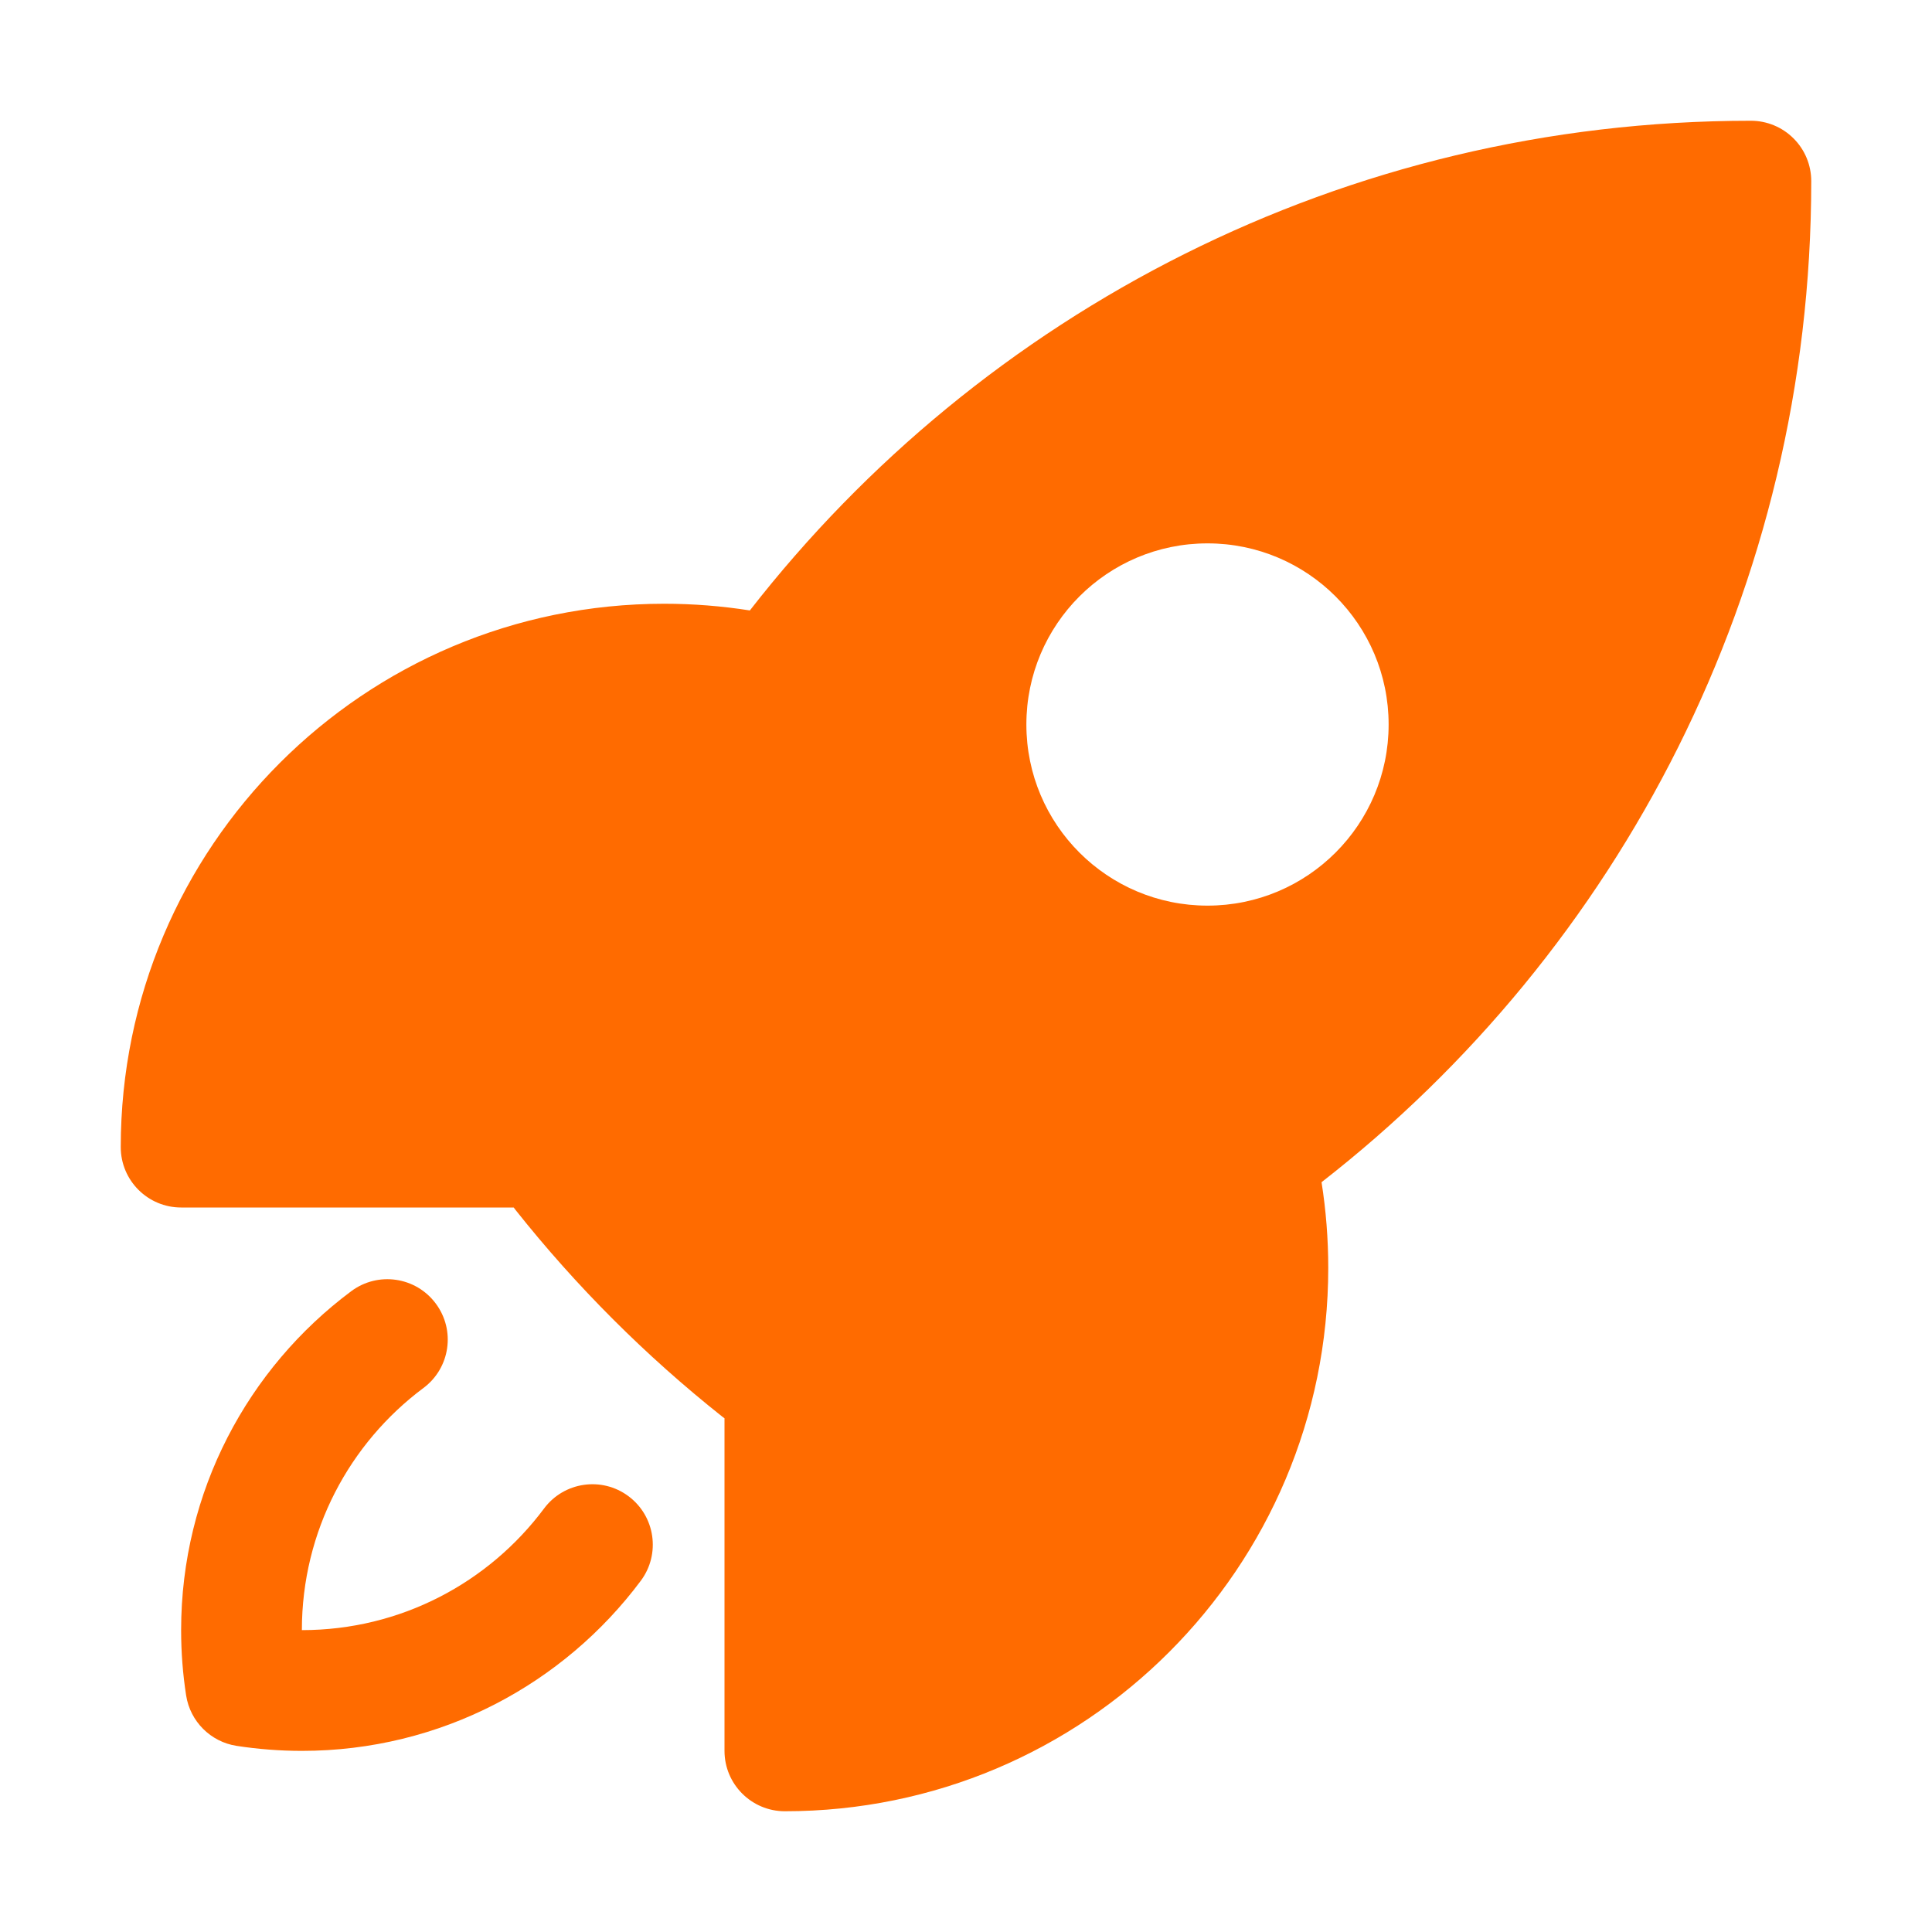
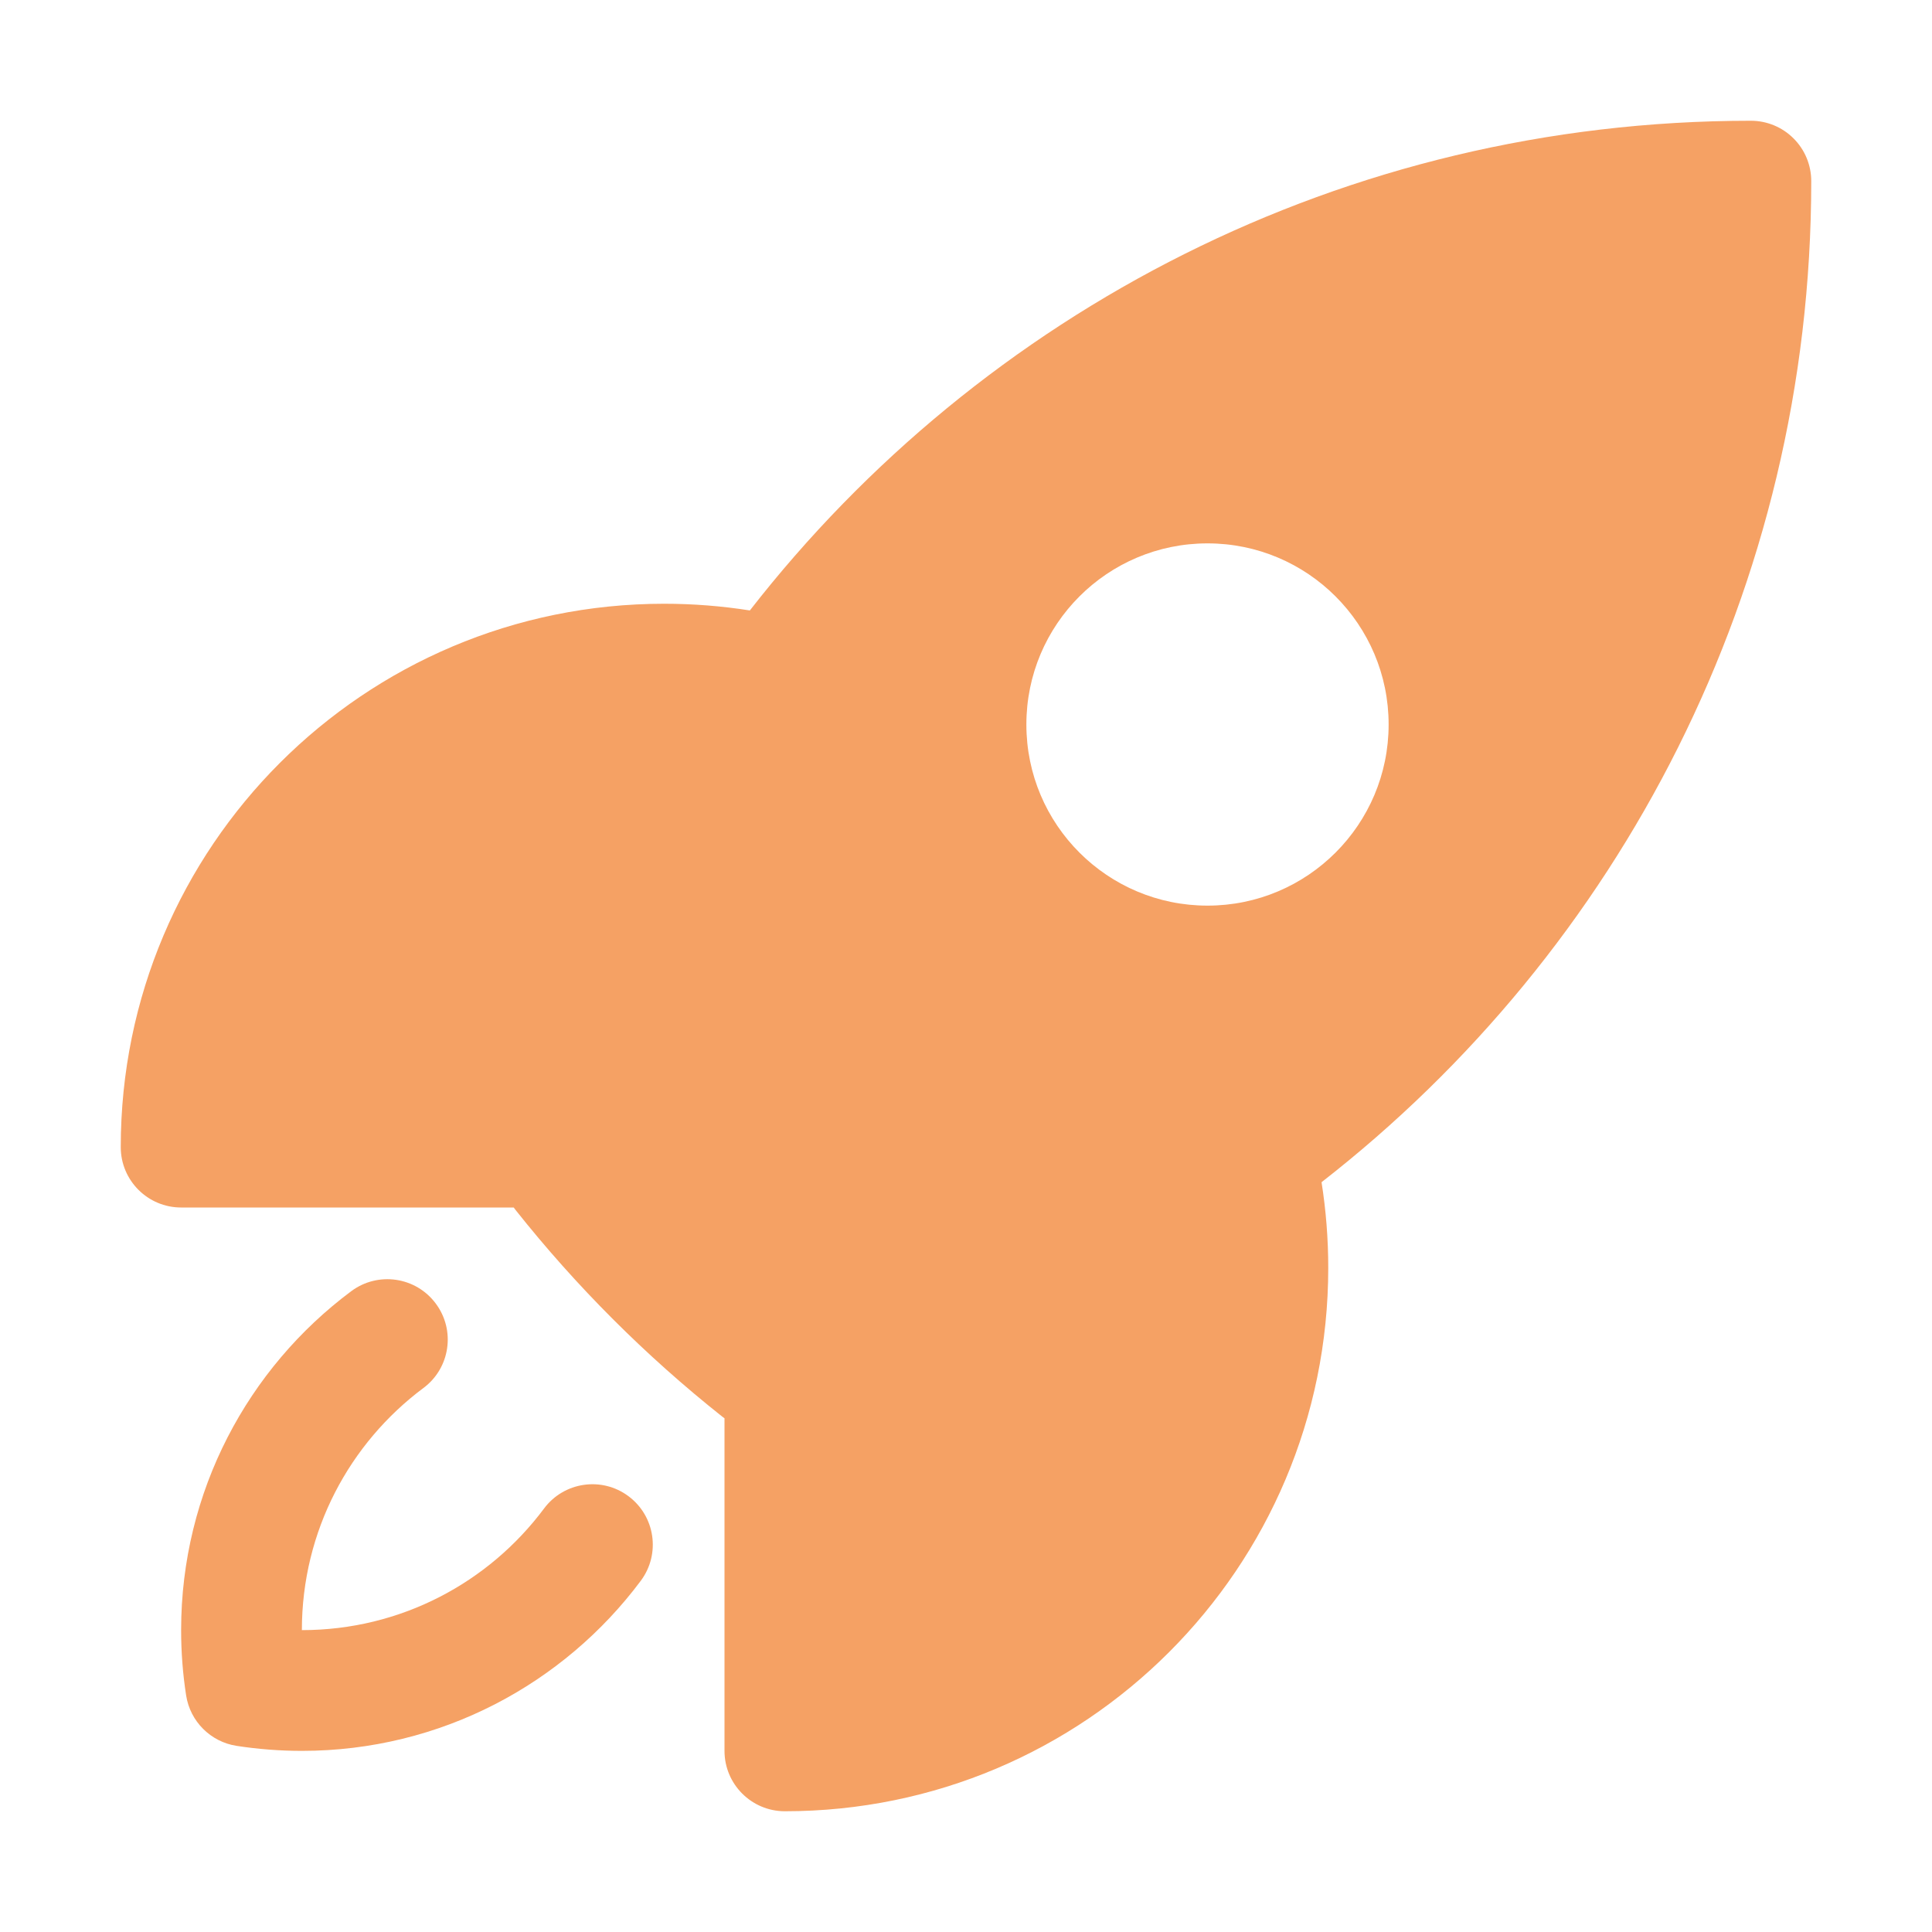
<svg xmlns="http://www.w3.org/2000/svg" width="32" height="32" viewBox="0 0 32 32" fill="none">
-   <path fill-rule="evenodd" clip-rule="evenodd" d="M12.42 10.111C16.261 5.177 22.259 2 29 2C29.265 2 29.52 2.105 29.707 2.293C29.895 2.48 30 2.735 30 3C30 9.741 26.823 15.74 21.889 19.581C21.962 20.044 22 20.518 22 21C22 25.971 17.971 30 13 30C12.448 30 12 29.552 12 29V23.491C11.988 23.482 11.976 23.473 11.963 23.464C10.694 22.457 9.544 21.307 8.537 20.038C8.528 20.025 8.518 20.013 8.509 20H3C2.448 20 2 19.552 2 19C2 14.029 6.029 10 11 10C11.483 10 11.957 10.038 12.42 10.111ZM20 9C18.343 9 17 10.343 17 12C17 13.657 18.343 15 20 15C21.657 15 23 13.657 23 12C23 10.343 21.657 9 20 9Z" fill="#FF6B00" />
-   <path d="M7.014 22.989C7.457 22.659 7.548 22.032 7.217 21.59C6.887 21.147 6.261 21.056 5.818 21.386C4.109 22.66 3 24.701 3 27C3 27.367 3.028 27.729 3.083 28.082C3.15 28.512 3.488 28.85 3.918 28.917C4.271 28.971 4.633 29 5 29C7.299 29 9.339 27.89 10.614 26.182C10.944 25.739 10.853 25.113 10.41 24.782C9.968 24.452 9.341 24.543 9.011 24.986C8.098 26.21 6.641 27 5 27C5 25.359 5.79 23.902 7.014 22.989Z" fill="#FF6B00" />
+   <path fill-rule="evenodd" clip-rule="evenodd" d="M12.42 10.111C16.261 5.177 22.259 2 29 2C29.265 2 29.52 2.105 29.707 2.293C29.895 2.48 30 2.735 30 3C30 9.741 26.823 15.74 21.889 19.581C21.962 20.044 22 20.518 22 21C22 25.971 17.971 30 13 30C12.448 30 12 29.552 12 29V23.491C11.988 23.482 11.976 23.473 11.963 23.464C10.694 22.457 9.544 21.307 8.537 20.038C8.528 20.025 8.518 20.013 8.509 20H3C2.448 20 2 19.552 2 19C2 14.029 6.029 10 11 10C11.483 10 11.957 10.038 12.42 10.111ZM20 9C18.343 9 17 10.343 17 12C17 13.657 18.343 15 20 15C21.657 15 23 13.657 23 12C23 10.343 21.657 9 20 9Z" fill="#f5a164" />
+   <path d="M7.014 22.989C7.457 22.659 7.548 22.032 7.217 21.59C6.887 21.147 6.261 21.056 5.818 21.386C4.109 22.66 3 24.701 3 27C3 27.367 3.028 27.729 3.083 28.082C3.15 28.512 3.488 28.85 3.918 28.917C4.271 28.971 4.633 29 5 29C7.299 29 9.339 27.89 10.614 26.182C10.944 25.739 10.853 25.113 10.41 24.782C9.968 24.452 9.341 24.543 9.011 24.986C8.098 26.21 6.641 27 5 27C5 25.359 5.79 23.902 7.014 22.989Z" fill="#f5a164" />
</svg>
